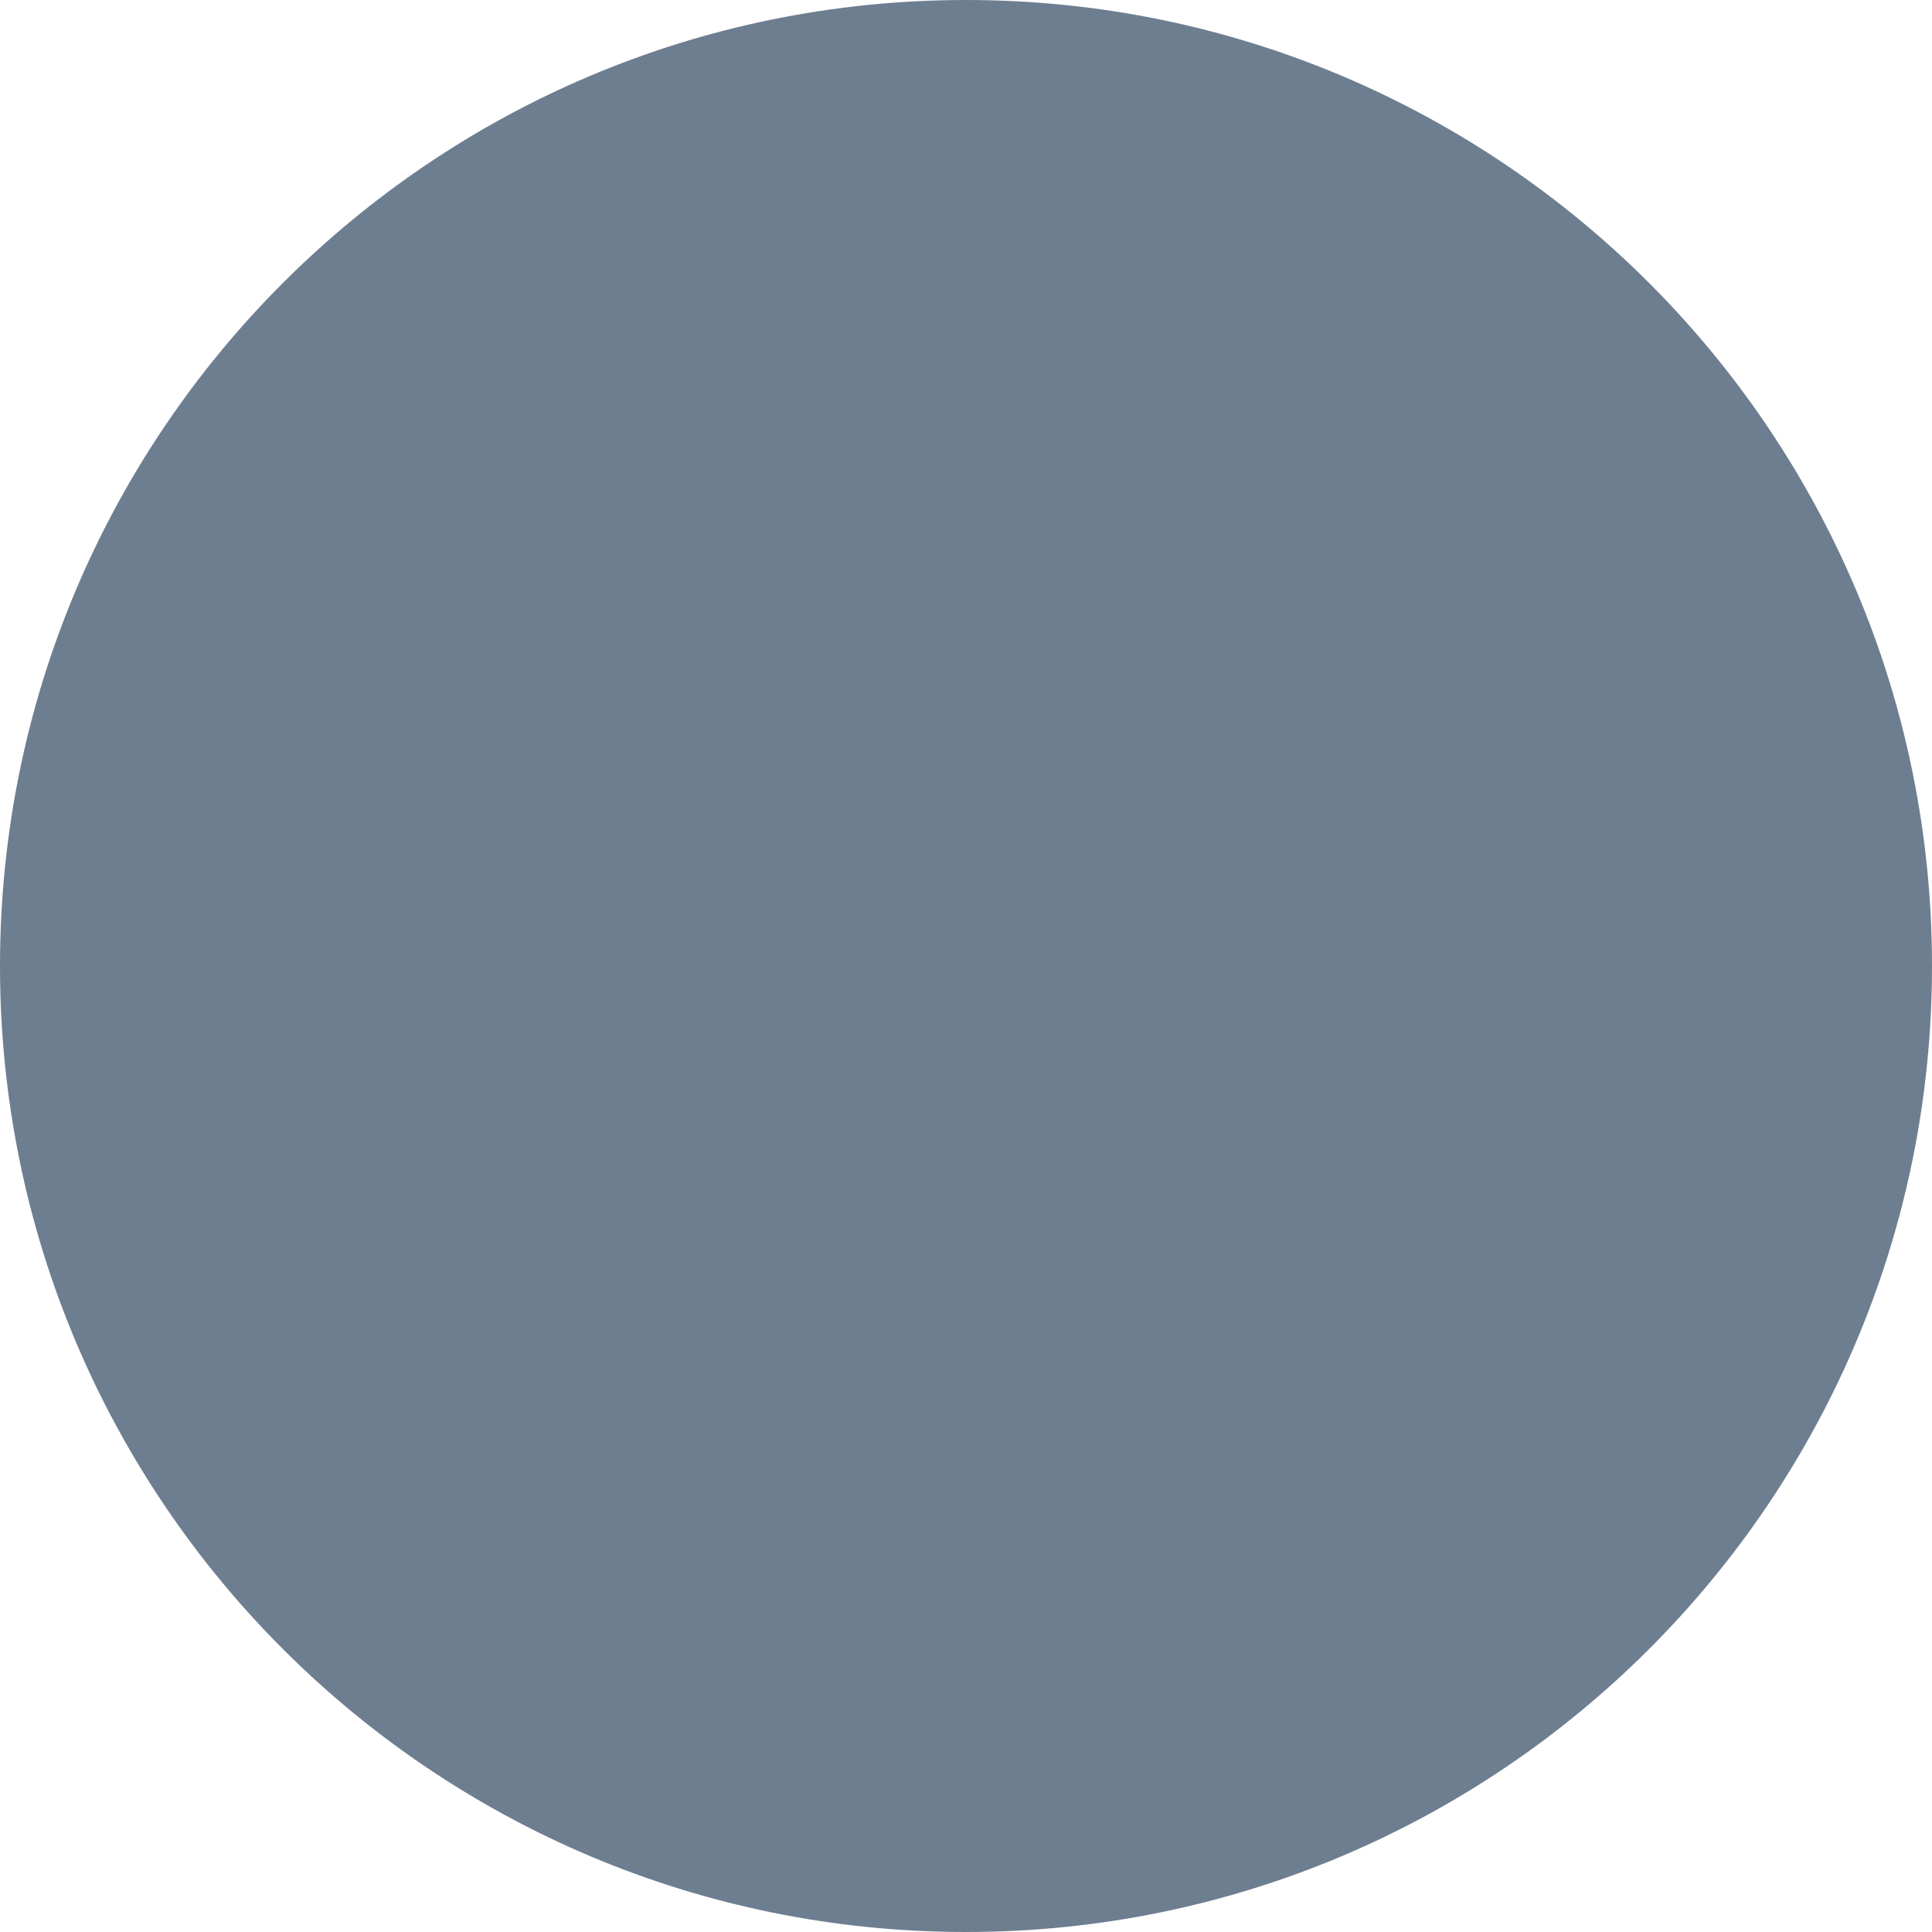
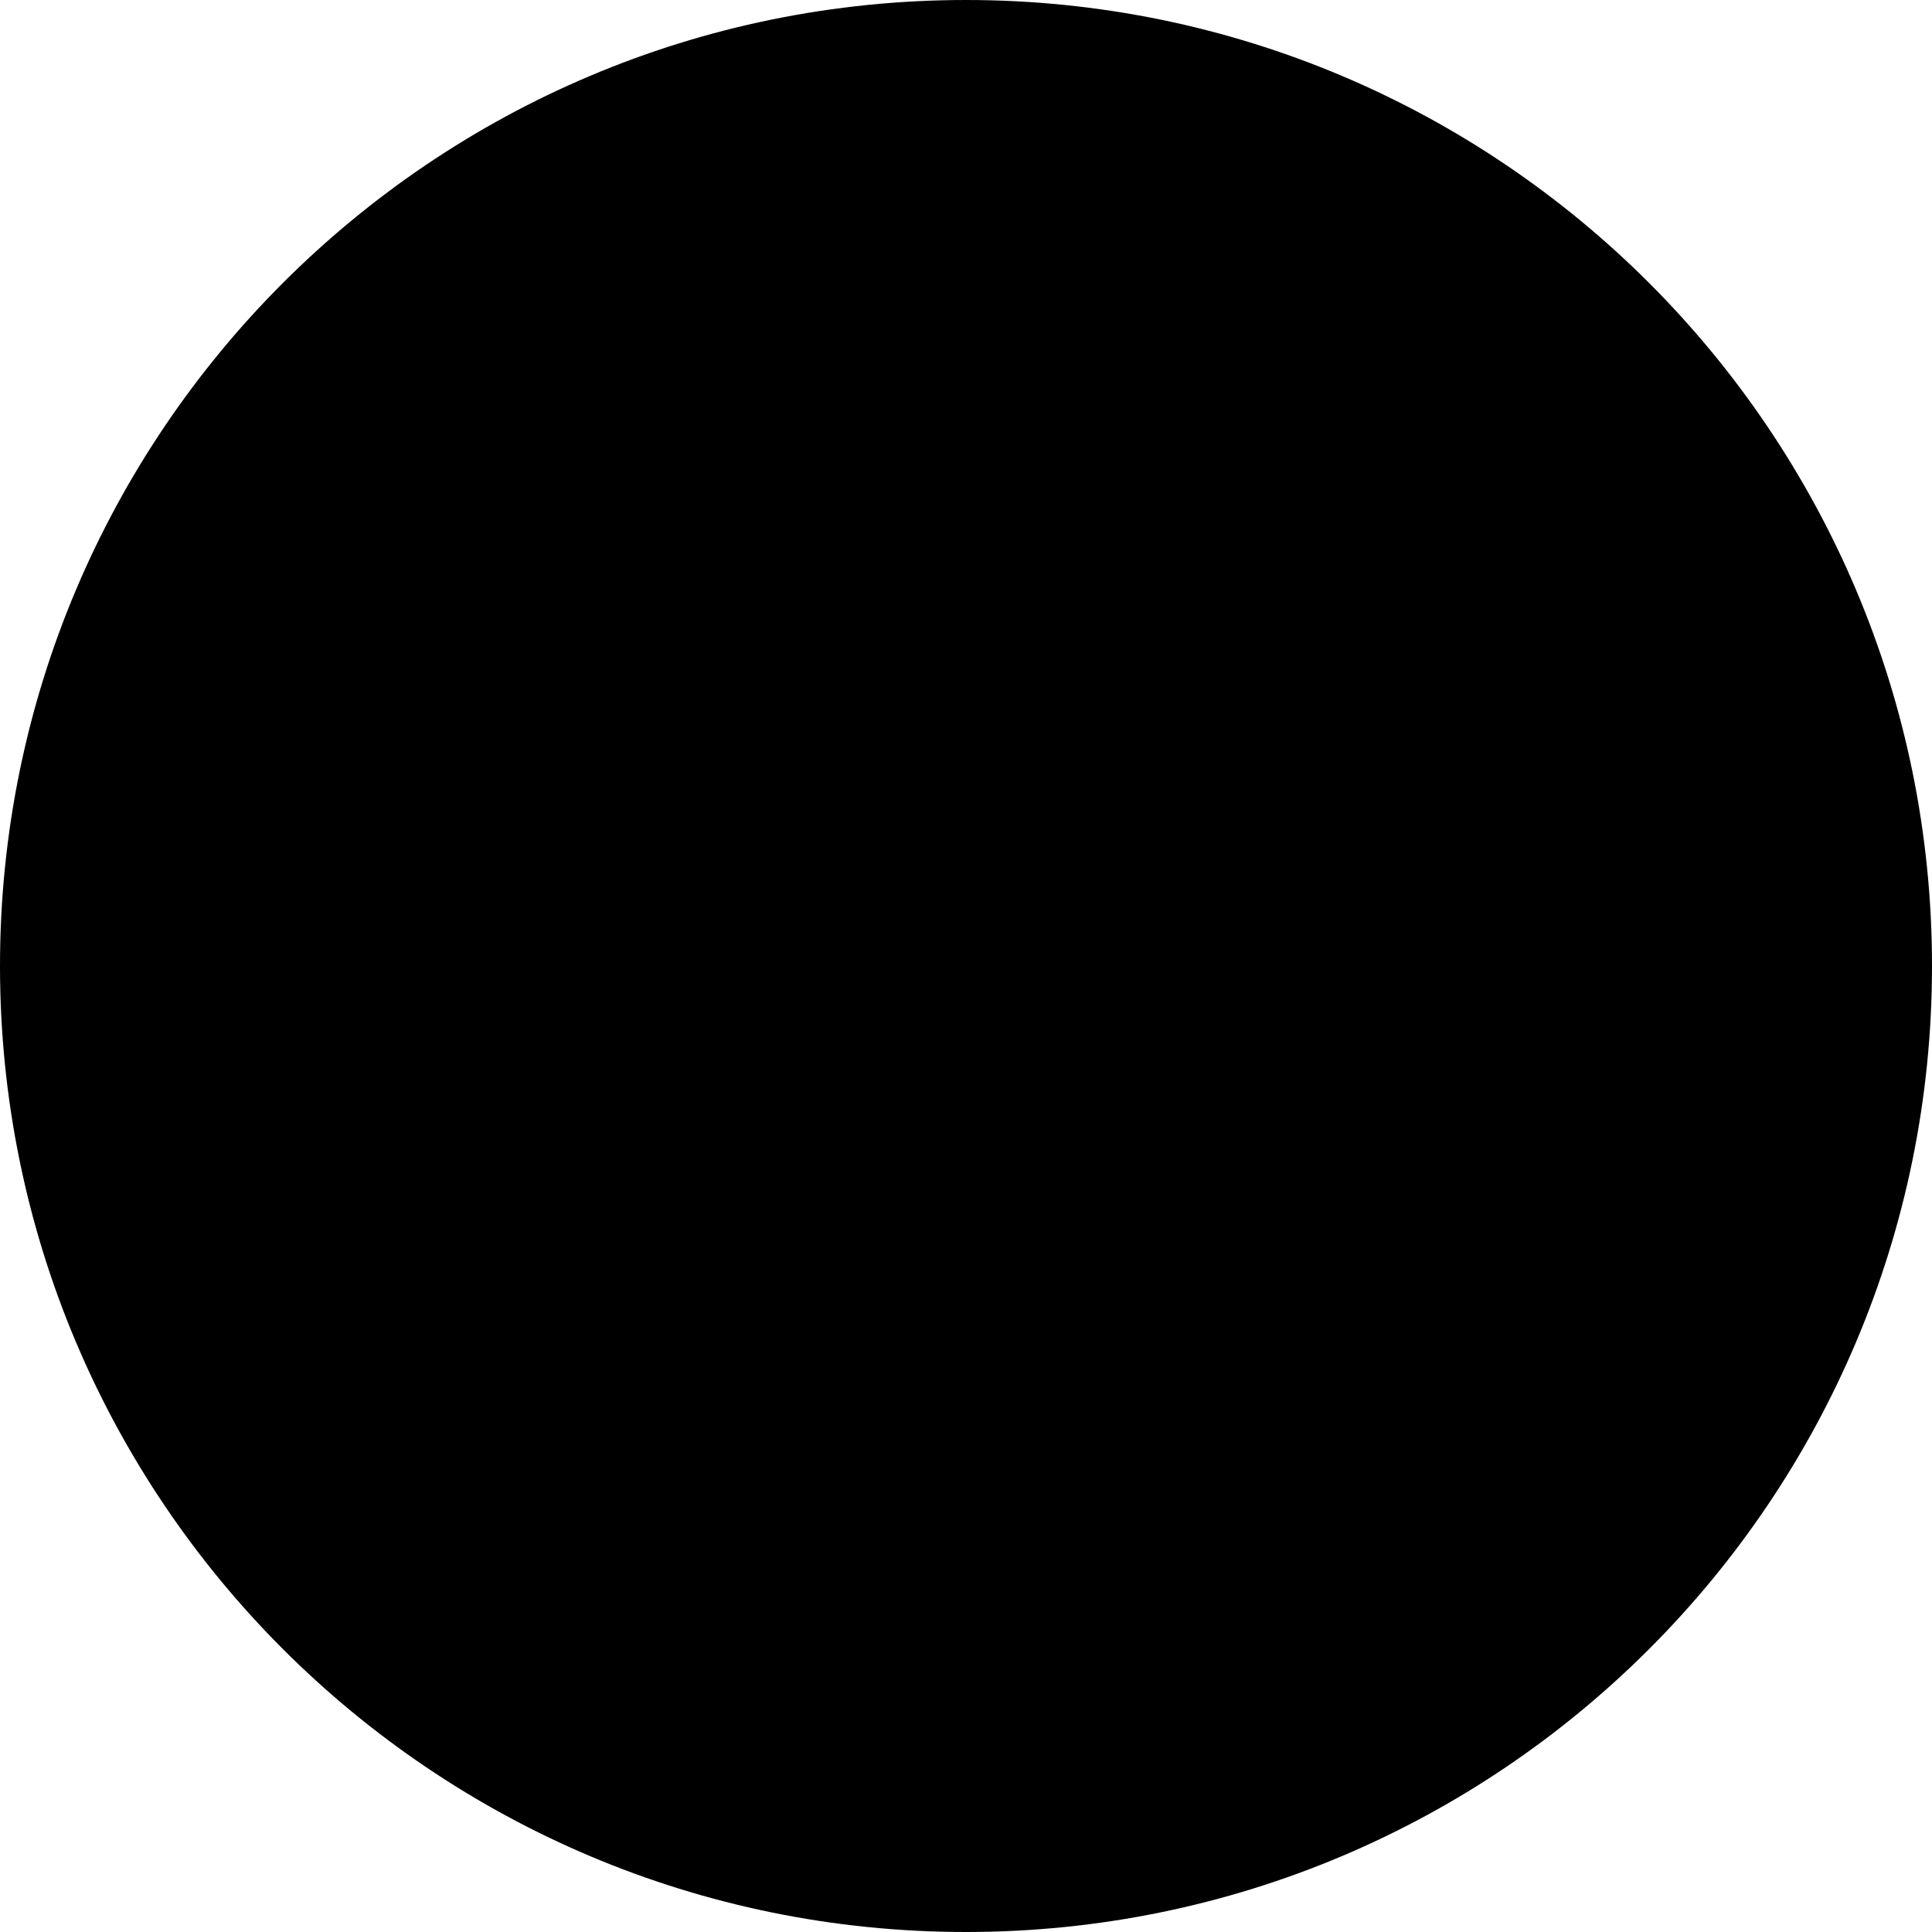
- <svg xmlns="http://www.w3.org/2000/svg" width="20" height="20" viewBox="0 0 20 20" fill="none">
-   <path id="toggle" d="M19.5 10C19.5 15.247 15.247 19.5 10 19.5C4.753 19.5 0.5 15.247 0.5 10C0.5 4.753 4.753 0.5 10 0.5C15.247 0.5 19.5 4.753 19.5 10Z" fill="#6E7E91" stroke="#6E7E91" />
+ <svg xmlns="http://www.w3.org/2000/svg" width="20" height="20" viewBox="0 0 20 20" fill="currentColor">
+   <path id="toggle" d="M19.5 10C19.5 15.247 15.247 19.5 10 19.5C4.753 19.5 0.5 15.247 0.5 10C0.5 4.753 4.753 0.5 10 0.5C15.247 0.5 19.5 4.753 19.5 10Z" fill="currentColor" stroke="currentColor" />
</svg>
